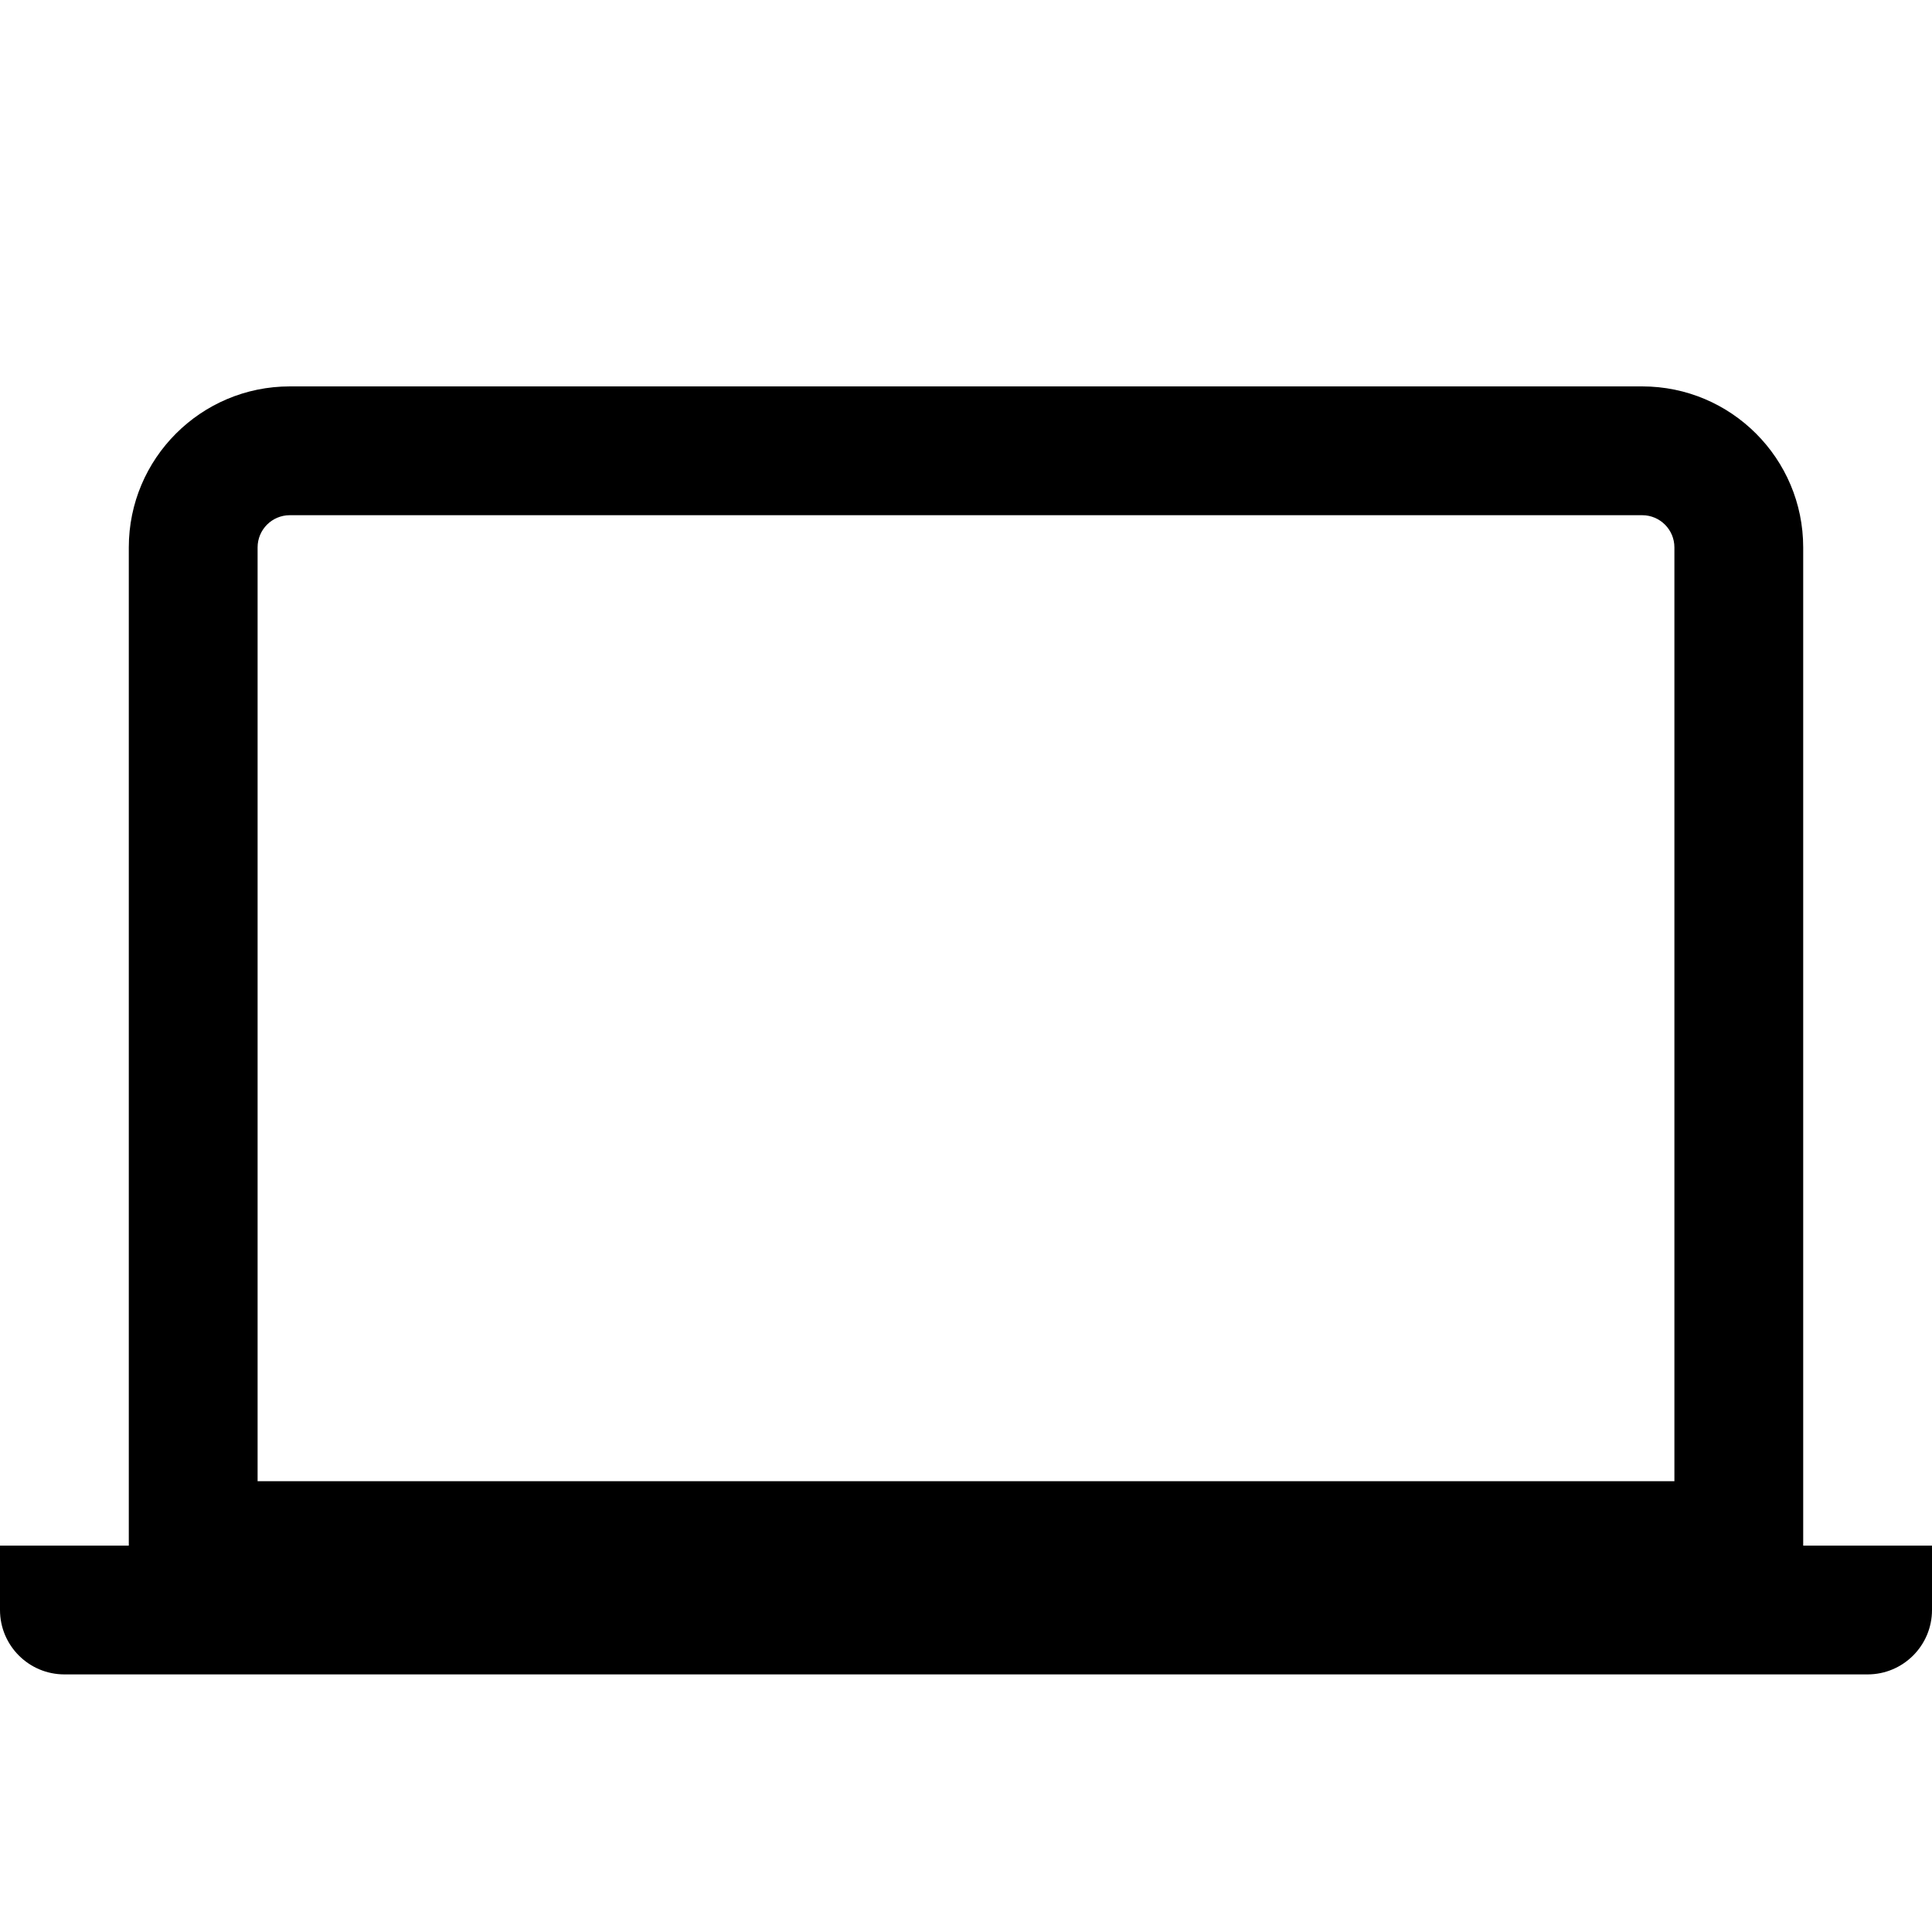
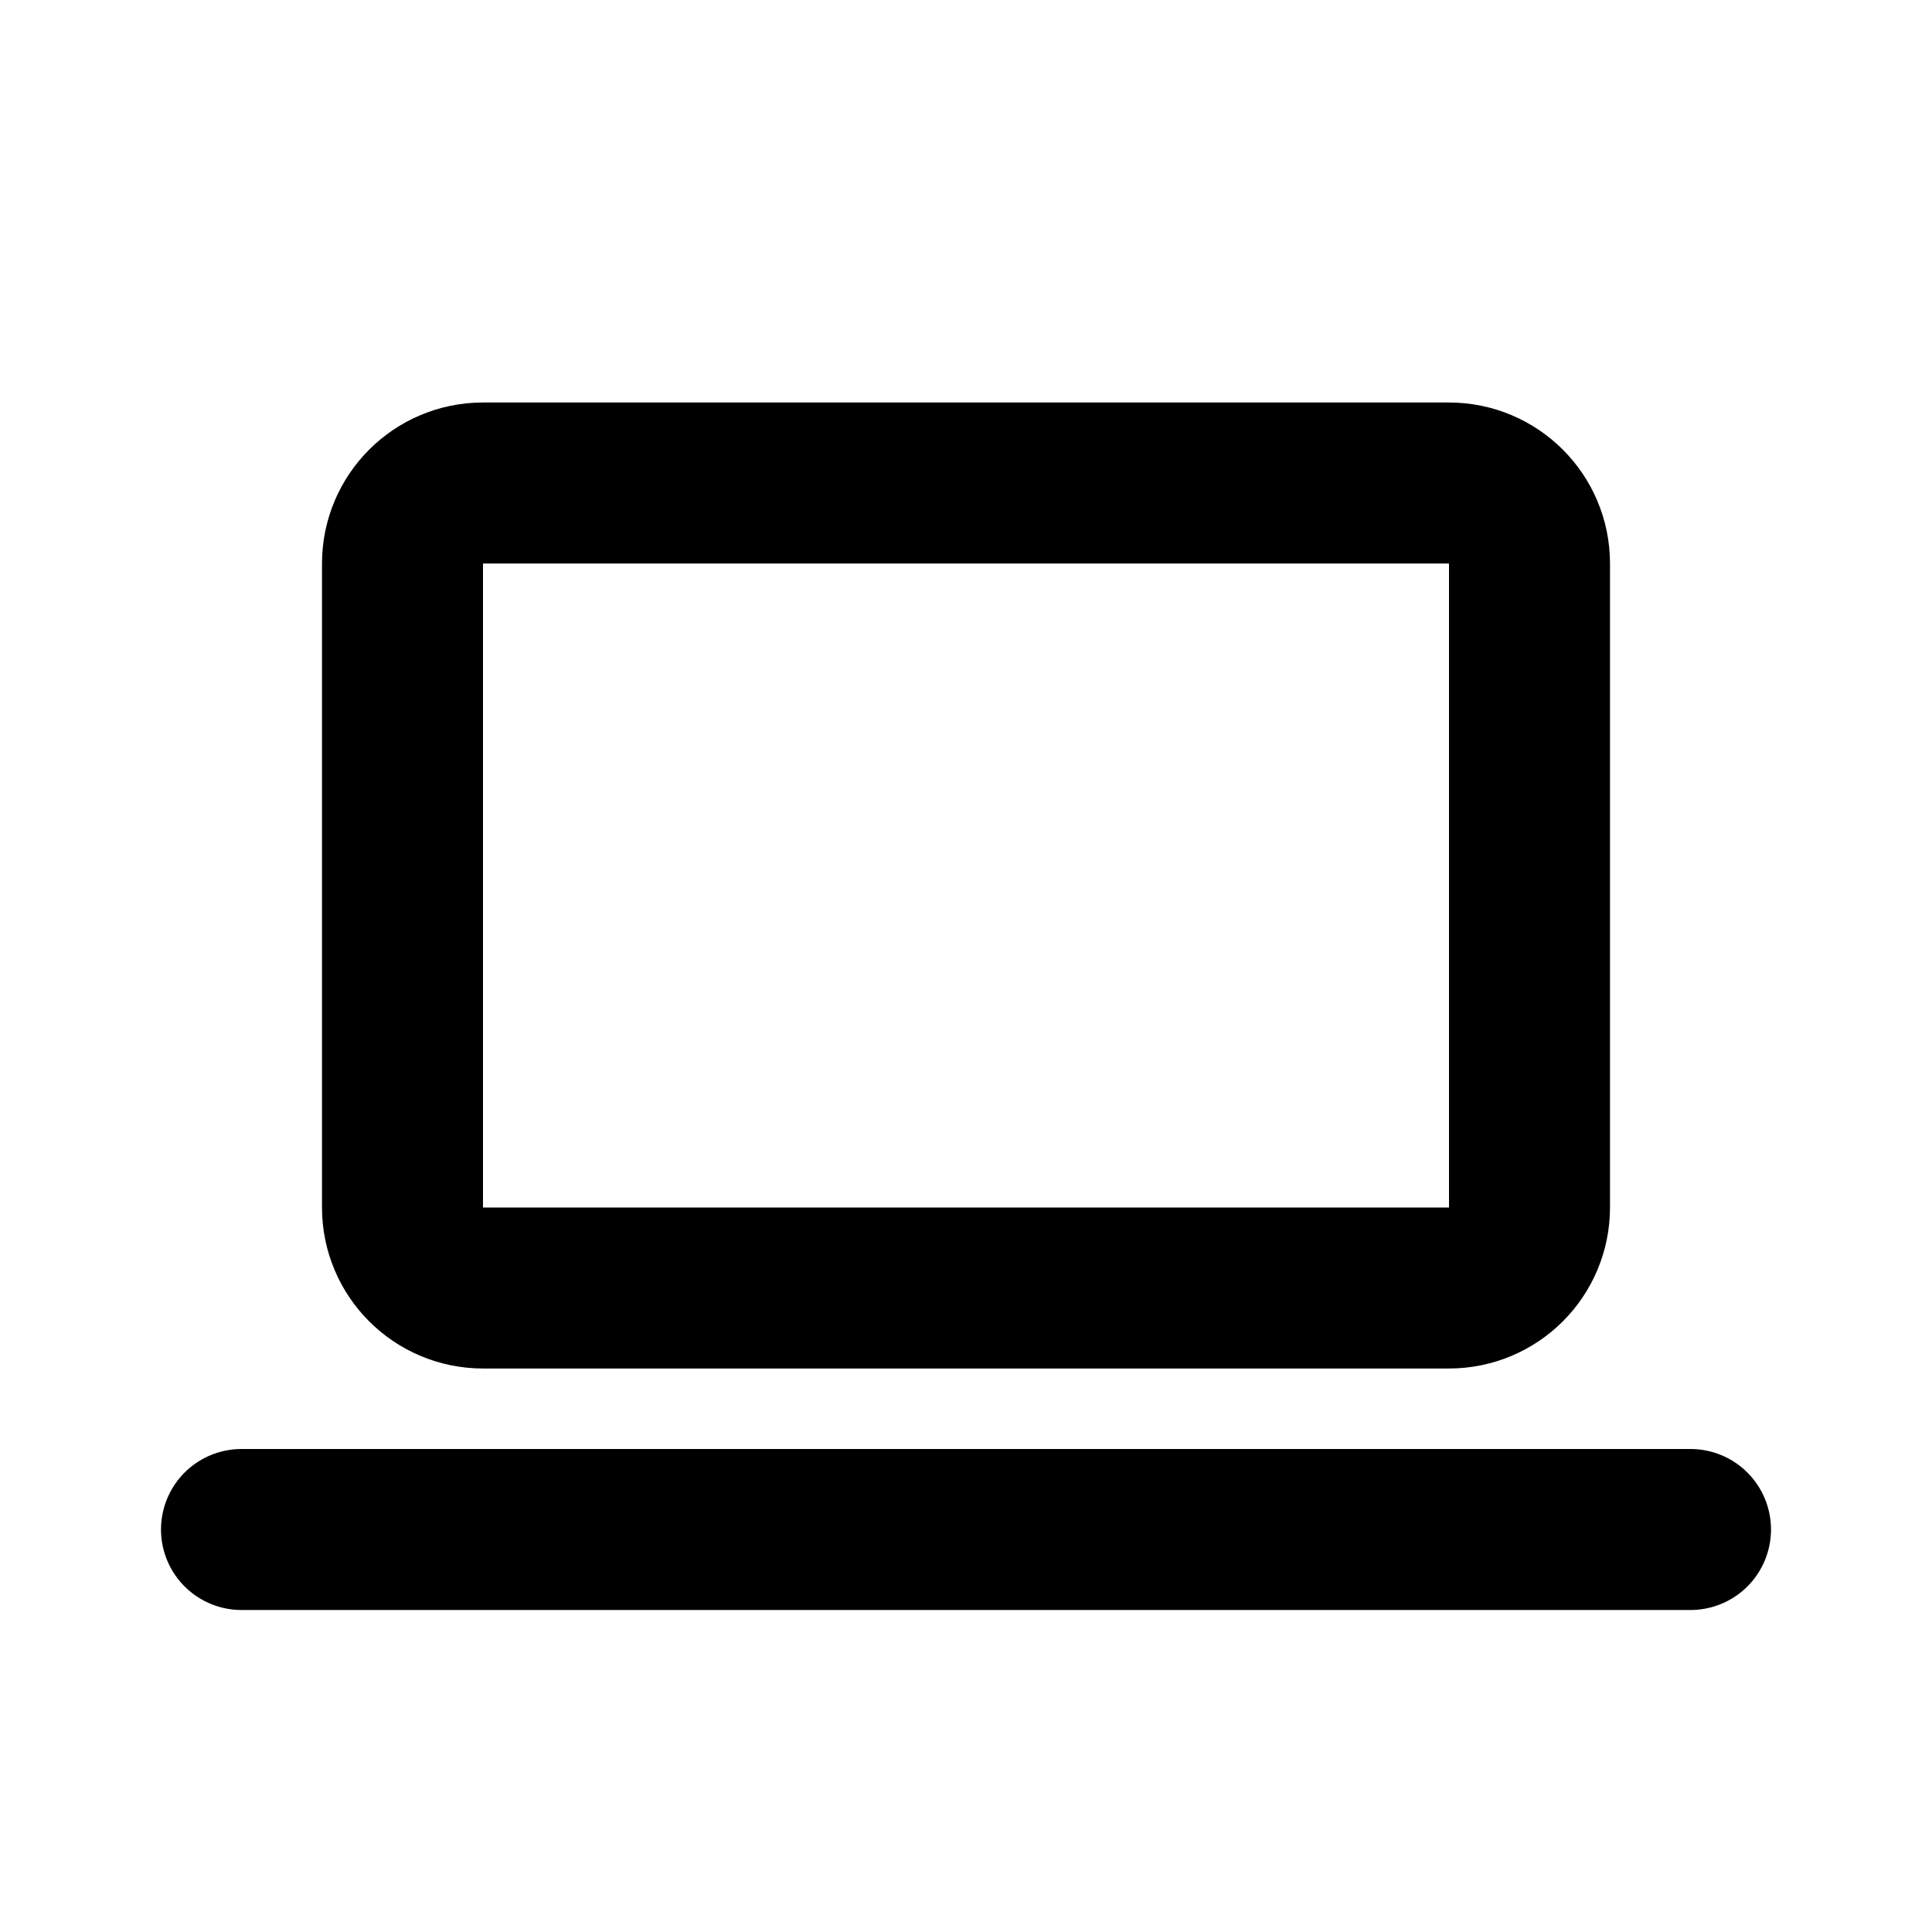
- <svg xmlns="http://www.w3.org/2000/svg" width="15" height="15" viewBox="0 0 15 15" fill="none">
-   <path fill-rule="evenodd" clip-rule="evenodd" d="M2 4.25C2 4.112 2.112 4 2.25 4H12.75C12.888 4 13 4.112 13 4.25V11.5H2V4.25ZM2.25 3C1.56 3 1 3.56 1 4.25V12H0V12.5C0 12.776 0.224 13 0.5 13H14.5C14.776 13 15 12.776 15 12.5V12H14V4.25C14 3.56 13.44 3 12.75 3H2.25Z" fill="currentColor" />
+ <svg xmlns="http://www.w3.org/2000/svg" width="1em" height="1em" viewBox="0 0 24 24">
+   <path fill="none" stroke="currentColor" stroke-linecap="round" stroke-linejoin="round" stroke-width="2" d="M3 19h18M5 7a1 1 0 0 1 1-1h12a1 1 0 0 1 1 1v8a1 1 0 0 1-1 1H6a1 1 0 0 1-1-1z" />
</svg>
